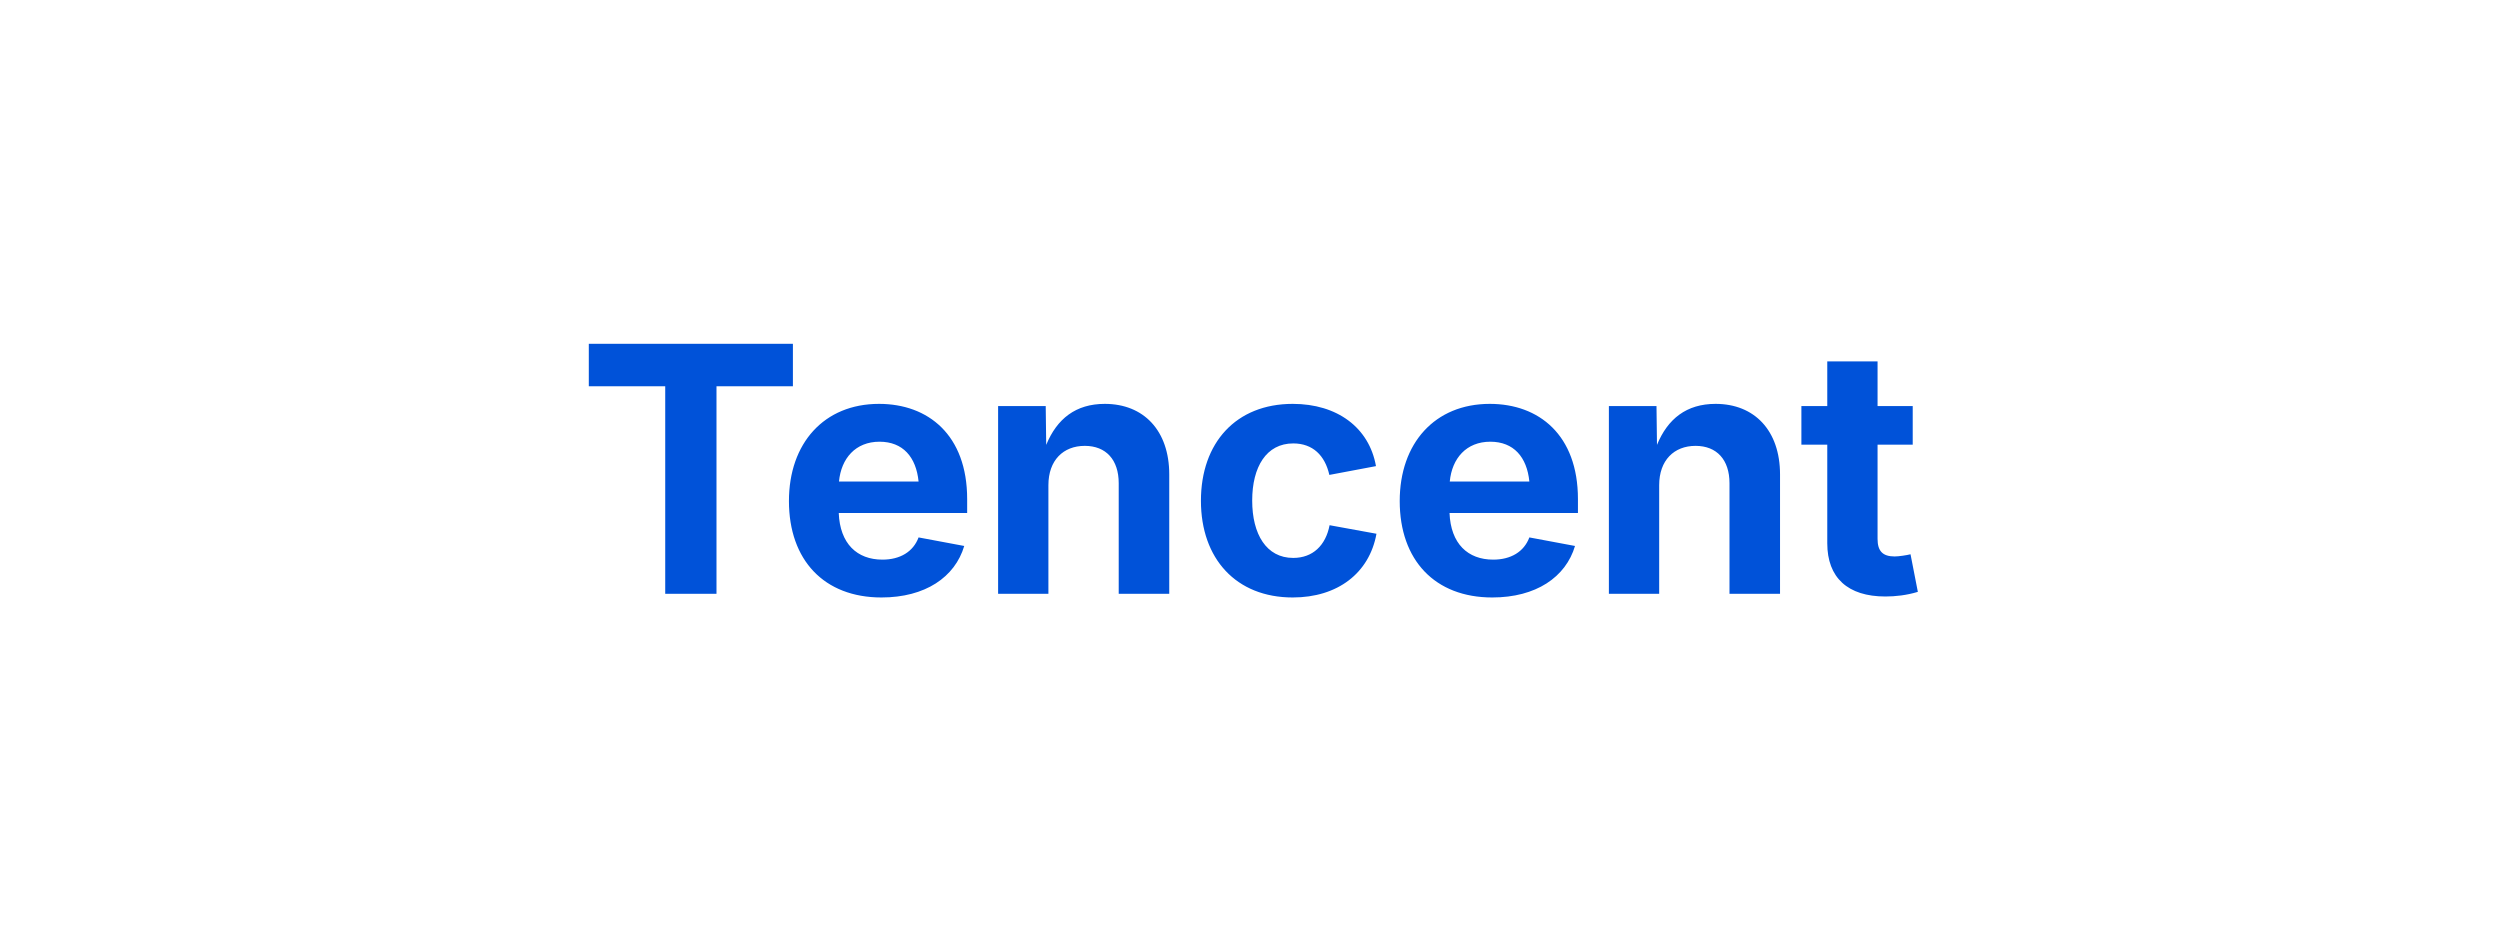
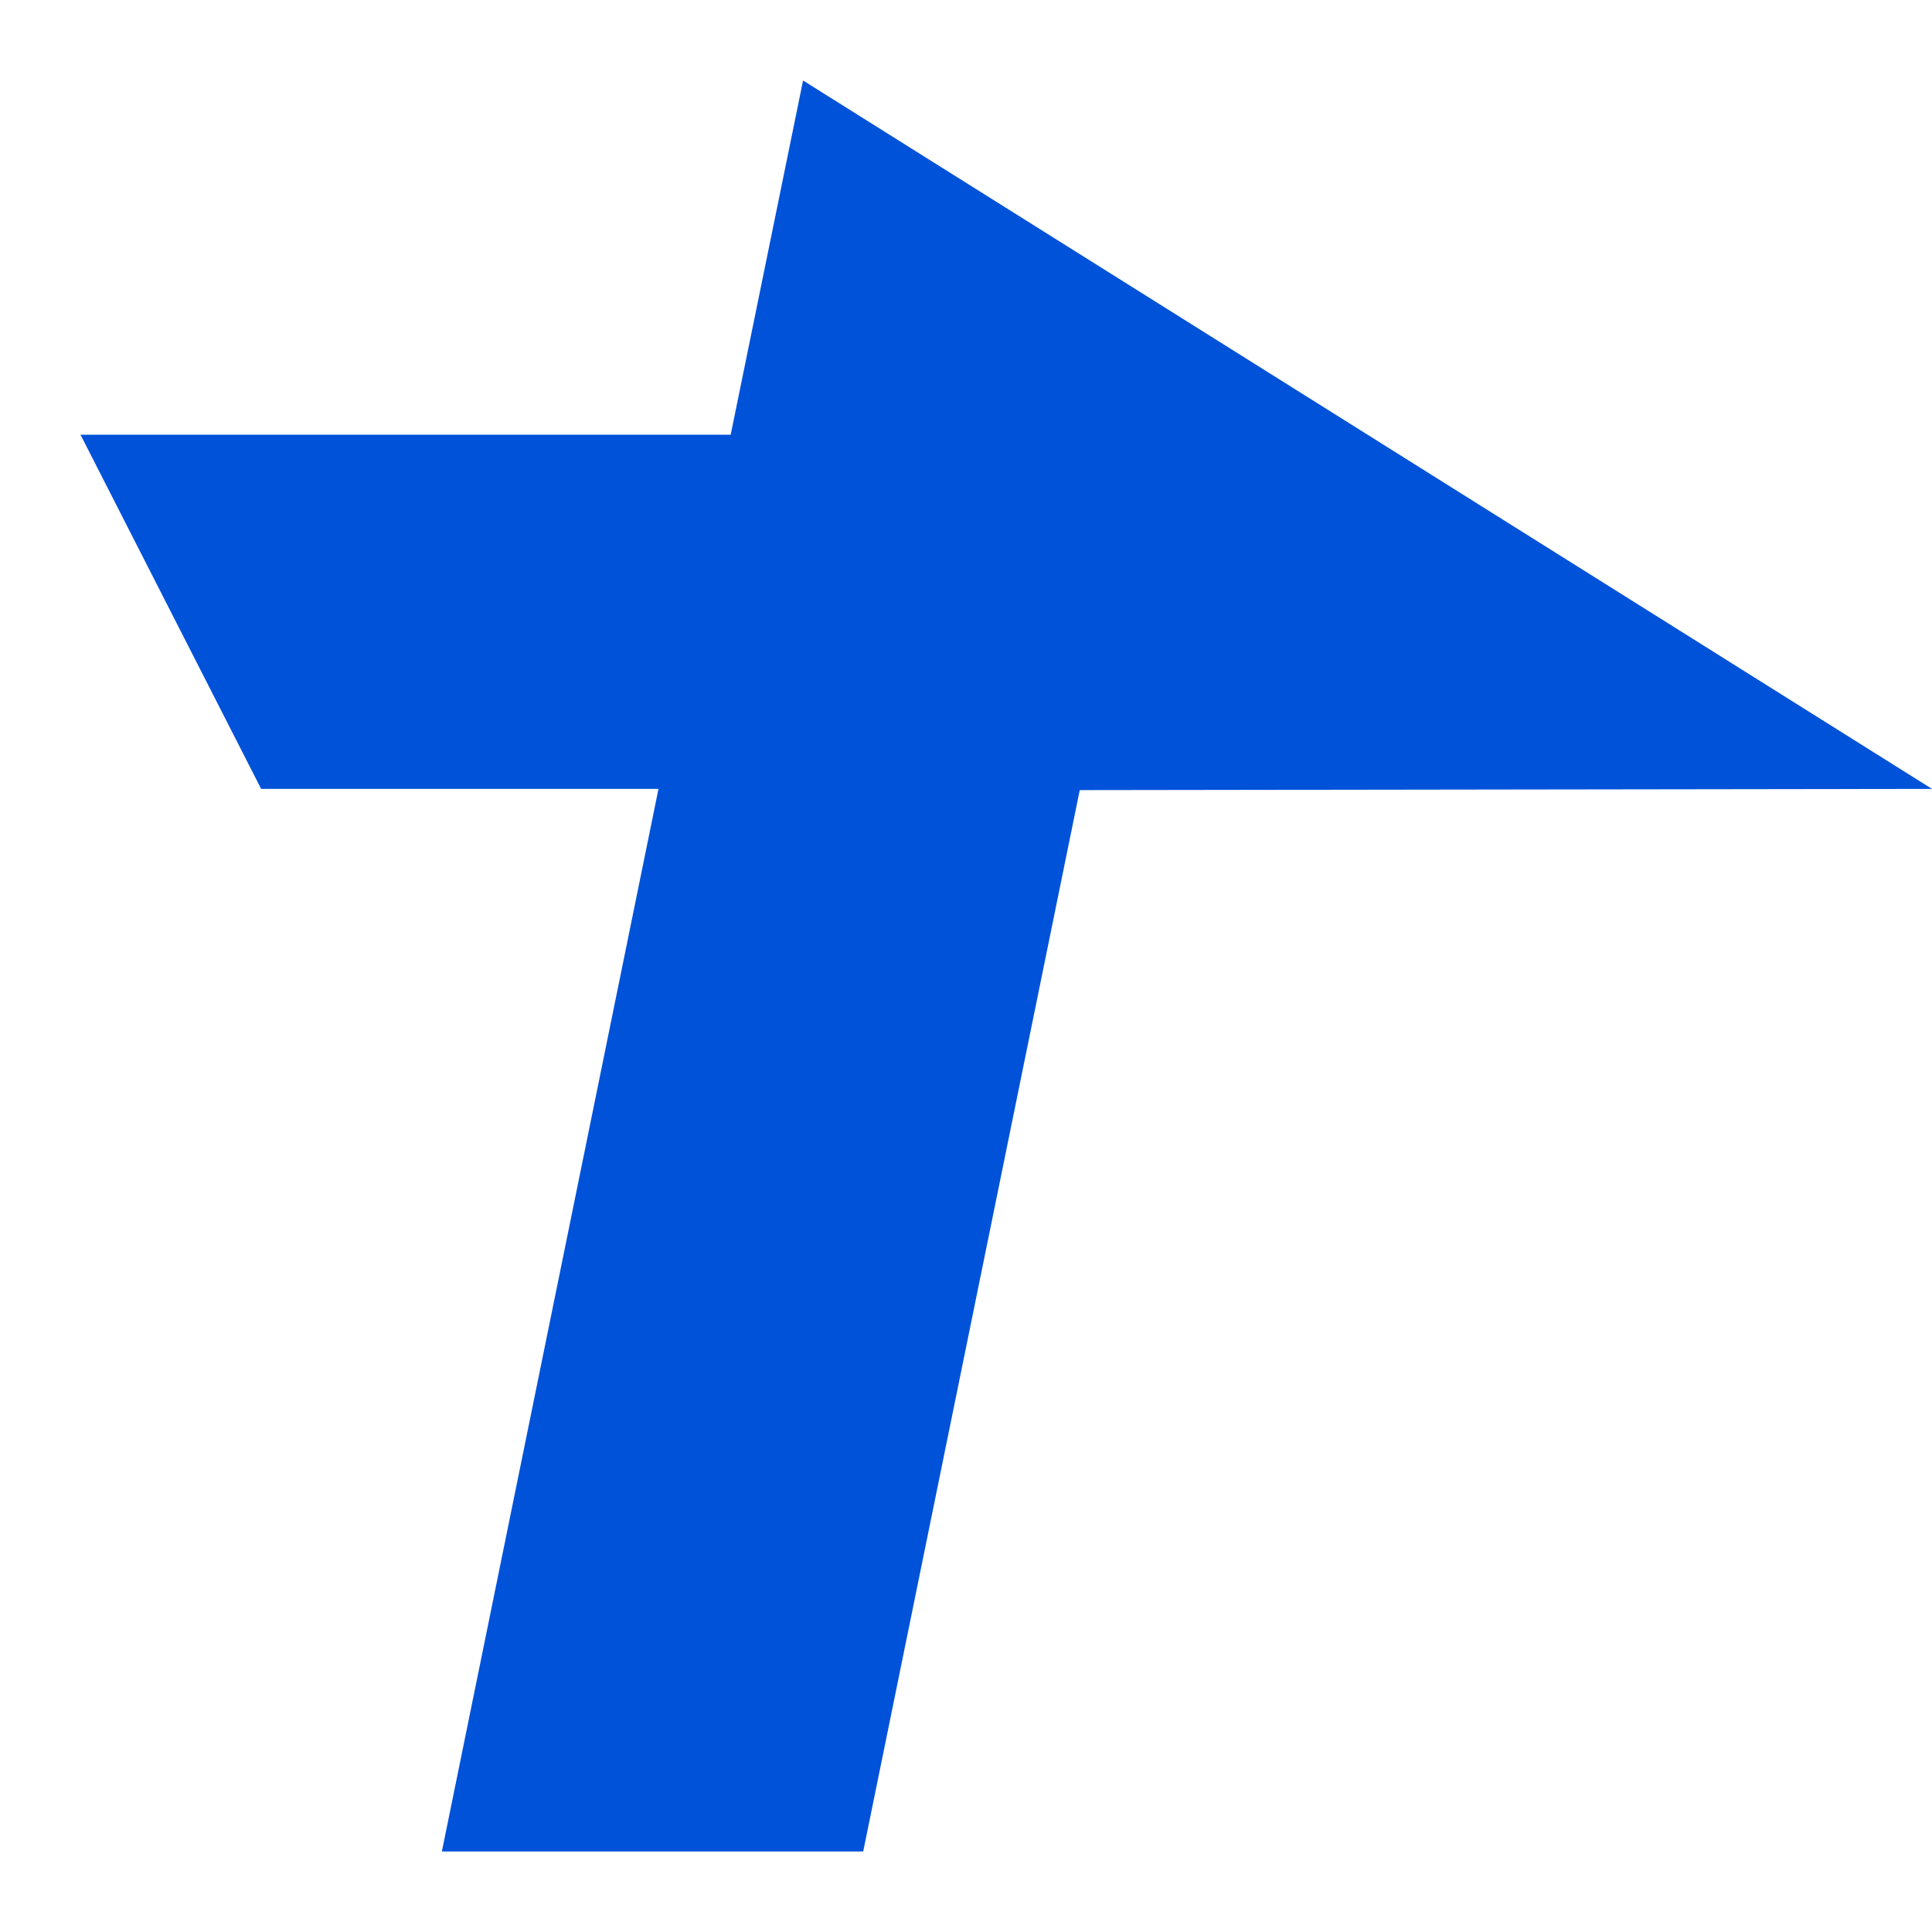
- <svg xmlns="http://www.w3.org/2000/svg" viewBox="0 0 160 60" width="160" height="60" role="img" aria-label="Tencent">
-   <style>
-     .wordmark {
-       font-family: -apple-system, BlinkMacSystemFont, 'Inter', 'SF Pro Display', system-ui, sans-serif;
-       font-weight: 700;
-       letter-spacing: -0.01em;
-       fill: #0052D9;
-       font-size: 22px;
-       dominant-baseline: central;
-     }
-   </style>
-   <text x="80" y="30" text-anchor="middle" class="wordmark">Tencent</text>
+ <svg xmlns="http://www.w3.org/2000/svg" viewBox="0 0 24 24" width="24" height="24" fill="none">
+   <path fill="#0052D9" d="M9.976 1L24 9.8l-10.587.015L10.723 23H5.489L8.18 9.8H3.244L1 5.4h8.077L9.976 1z" />
</svg>
